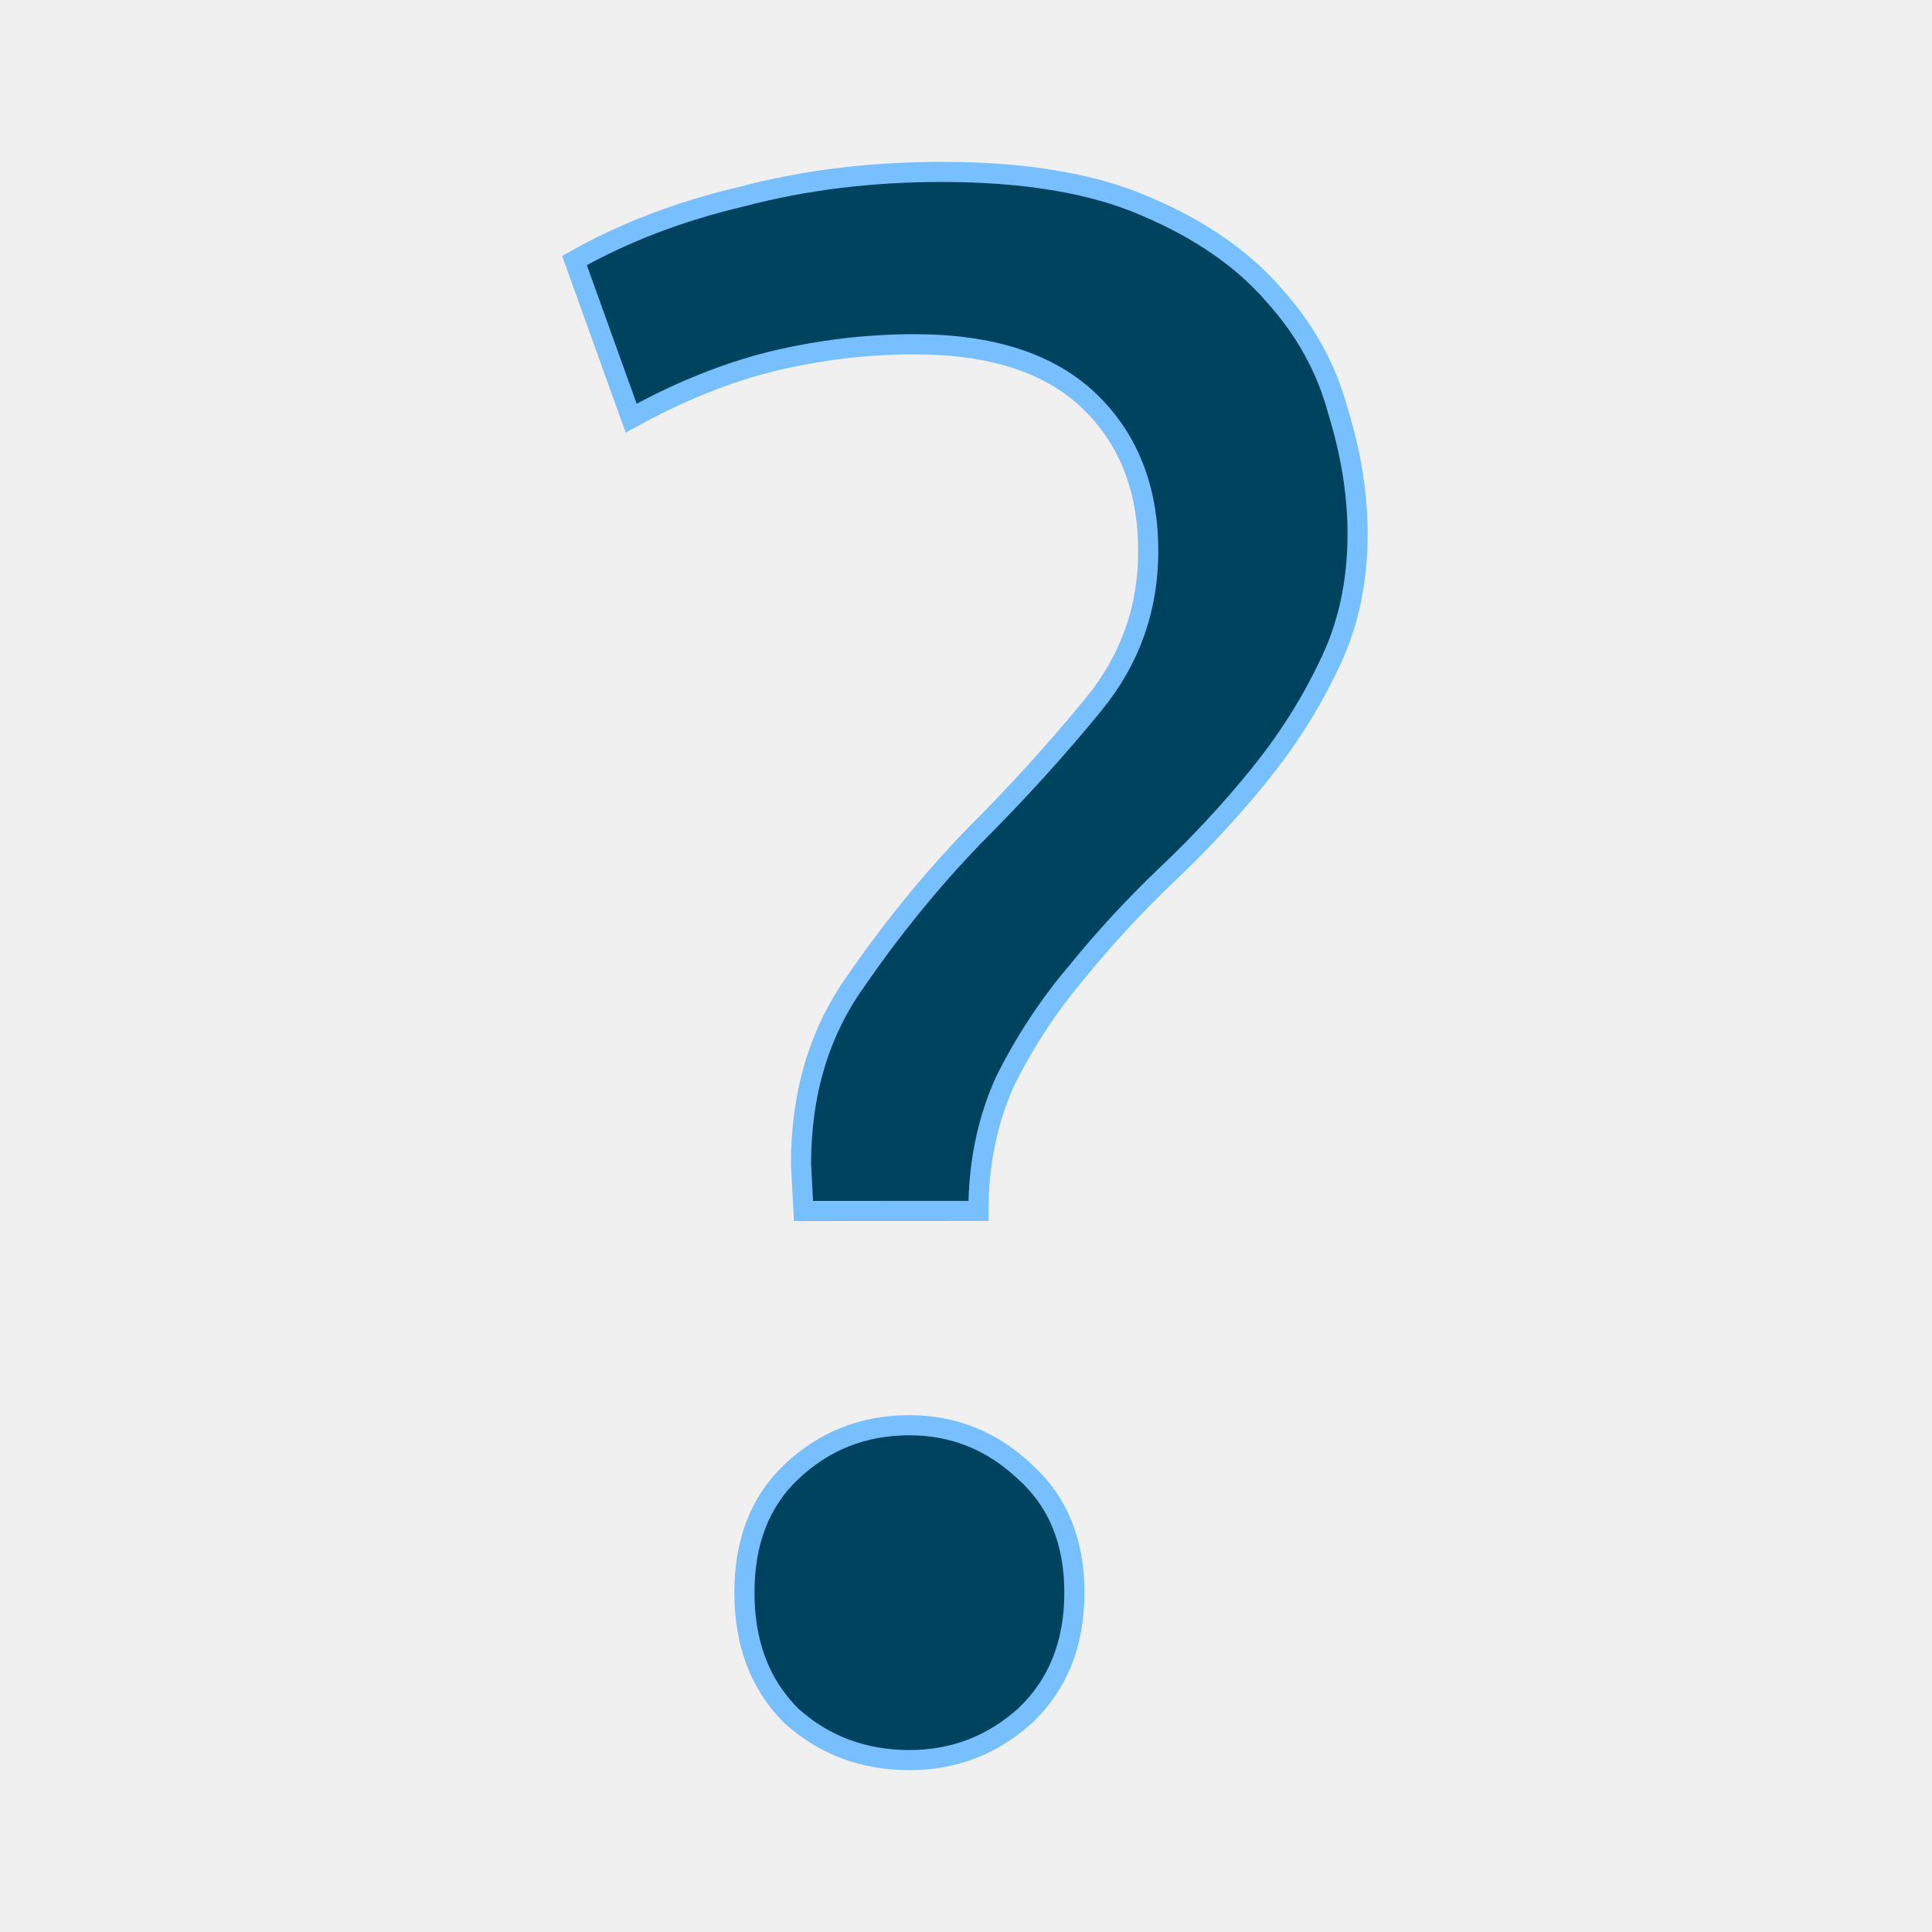
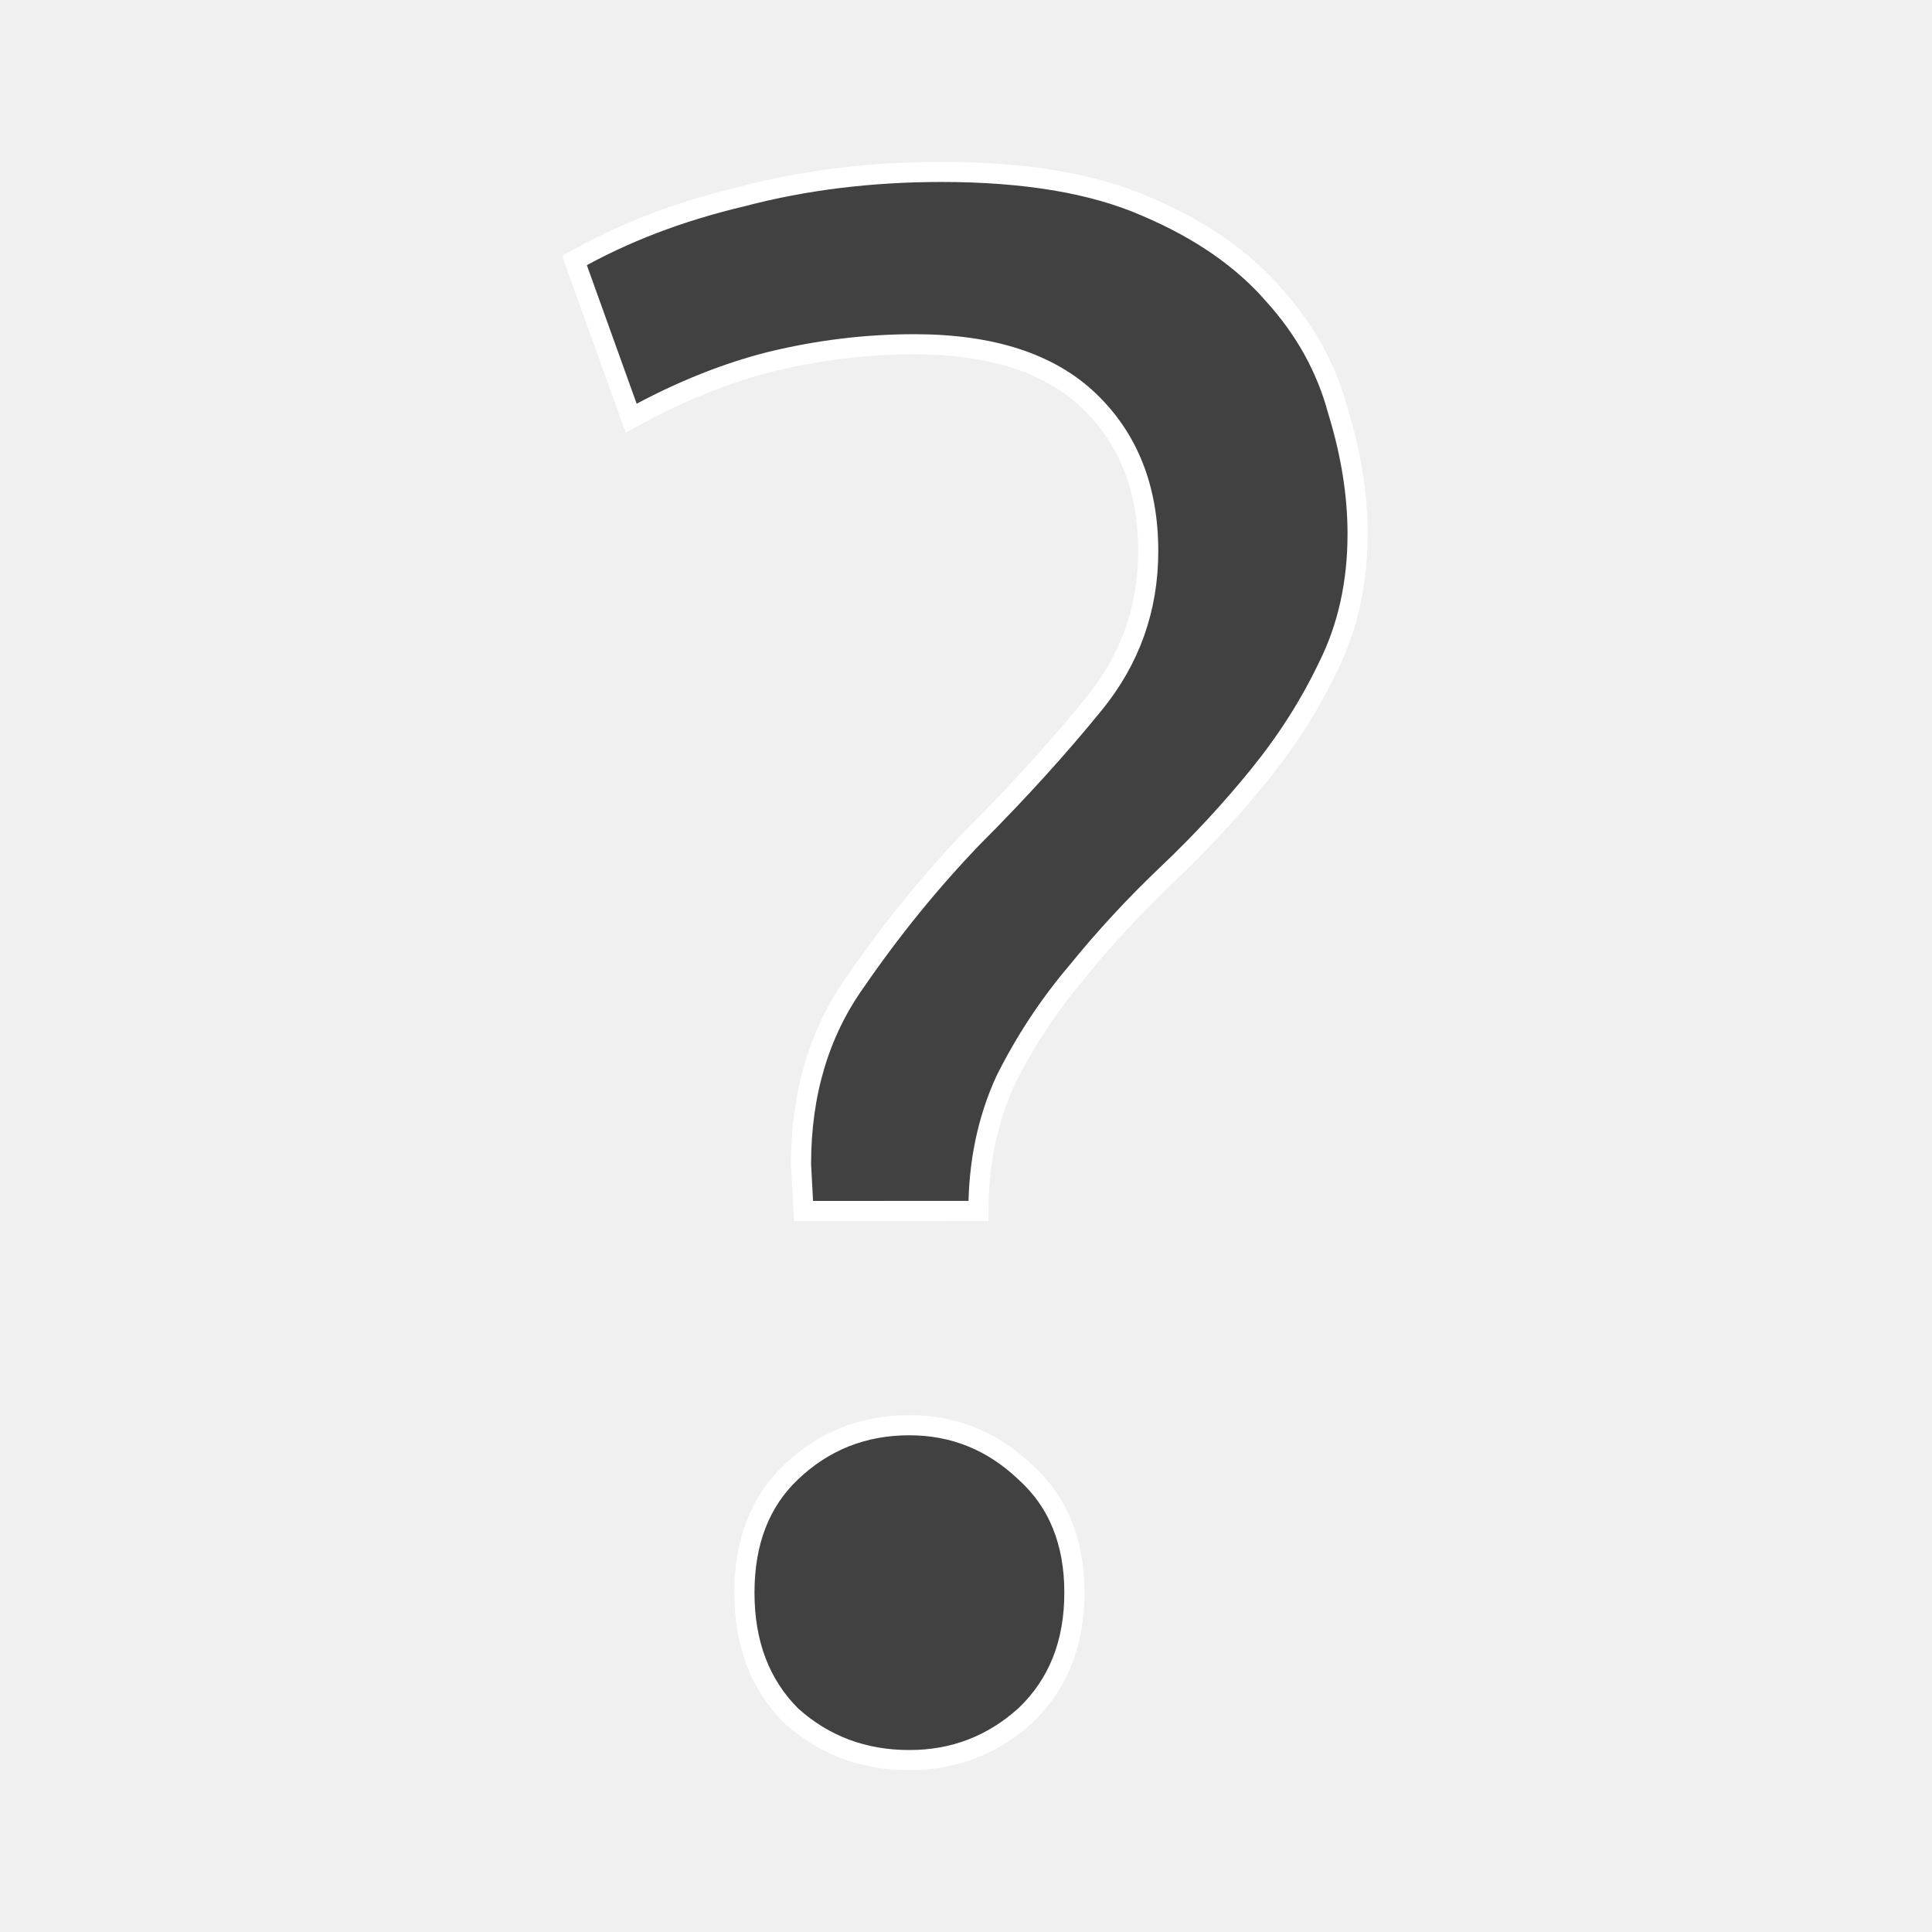
<svg xmlns="http://www.w3.org/2000/svg" width="24" height="24" viewBox="0 0 24 24" id="svg2" version="1.1">
  <defs id="defs4">
    <filter style="color-interpolation-filters:sRGB" id="filter3798">
      <feGaussianBlur id="feGaussianBlur3800" stdDeviation="5" result="result91" />
      <feComposite id="feComposite3802" in2="result91" in="SourceGraphic" operator="over" />
    </filter>
    <linearGradient id="linearGradient3759">
      <stop style="stop-color:#ffffff;stop-opacity:1;" offset="0" id="stop3761" />
      <stop style="stop-color:#ffffff;stop-opacity:0;" offset="1" id="stop3763" />
    </linearGradient>
    <filter style="color-interpolation-filters:sRGB" id="filter4192">
      <feGaussianBlur id="feGaussianBlur4194" stdDeviation="5" result="result91" />
      <feComposite id="feComposite4196" in2="result91" in="SourceGraphic" operator="over" />
    </filter>
    <filter style="color-interpolation-filters:sRGB" id="filter3798-5">
      <feGaussianBlur id="feGaussianBlur3800-8" stdDeviation="5" result="result91" />
      <feComposite id="feComposite3802-8" in2="result91" in="SourceGraphic" operator="over" />
    </filter>
    <filter style="color-interpolation-filters:sRGB" id="filter3798-5-2">
      <feGaussianBlur id="feGaussianBlur3800-8-4" stdDeviation="5" result="result91" />
      <feComposite id="feComposite3802-8-9" in2="result91" in="SourceGraphic" operator="over" />
    </filter>
  </defs>
  <g id="layer1" transform="translate(-240.2405,-784.6365)" style="display:inline">
    <g id="g4196" transform="matrix(0.05309377,0,0,0.05309377,232.3852,757.8287)">
      <path id="LGRIP" d="m 390.633,648.816 c -11.79,-4.487 -85.692,-15.798 -102.138,-17.144 -17.907,8.568 -28.074,22.583 -29.827,42.52 l 0.635,47.597 c -0.559,14.598 4.674,40.284 23.798,44.741 l 116.136,-13.327 c 12.126,-5.502 10.145,-8.915 6.346,-12.058 -10.815,-8.852 -23.79,-28.699 -23.164,-39.347 0.503,-14.433 1.575,-25.116 19.696,-38.587 4.019,-2.301 -1.131,-9.937 -11.482,-14.394 z" style="opacity:0;fill:#000000;fill-opacity:0.137;fill-rule:evenodd;stroke:#000000;stroke-width:7.108px;stroke-linecap:butt;stroke-linejoin:miter;stroke-opacity:0.286" />
      <path id="RGRIP" d="m 504.506,648.816 c 11.79,-4.487 85.692,-15.798 102.138,-17.144 17.907,8.568 28.074,22.583 29.827,42.52 l -0.635,47.597 c 0.559,14.598 -4.674,40.284 -23.798,44.741 L 495.903,753.202 c -12.126,-5.502 -10.145,-8.915 -6.346,-12.058 10.815,-8.852 23.79,-28.699 23.164,-39.347 -0.503,-14.433 -1.575,-25.116 -19.696,-38.587 -4.019,-2.301 1.131,-9.937 11.482,-14.394 z" style="opacity:0;fill:#000000;fill-opacity:0.137;fill-rule:evenodd;stroke:#000000;stroke-width:7.108px;stroke-linecap:butt;stroke-linejoin:miter;stroke-opacity:0.286" />
    </g>
-     <g aria-label="?" style="font-style:normal;font-variant:normal;font-weight:normal;font-stretch:normal;font-size:30.587px;line-height:125%;font-family:'Ubuntu Mono';-inkscape-font-specification:'Ubuntu Mono';letter-spacing:0px;word-spacing:0px;fill:#00435f;fill-opacity:1;stroke:#77bfff;stroke-width:0.25;stroke-linecap:butt;stroke-linejoin:miter;stroke-miterlimit:4;stroke-dasharray:none;stroke-opacity:1" id="text4504">
-       <path d="m 250.222,799.68 -0.031,-0.581 q 0,-1.315 0.673,-2.263 0.673,-0.979 1.468,-1.805 0.826,-0.826 1.499,-1.652 0.673,-0.826 0.673,-1.896 0,-1.162 -0.734,-1.866 -0.734,-0.704 -2.172,-0.704 -0.887,0 -1.774,0.214 -0.856,0.214 -1.743,0.704 l -0.704,-1.958 q 0.918,-0.52 2.08,-0.795 1.162,-0.306 2.478,-0.306 1.56,0 2.539,0.428 1.009,0.428 1.591,1.101 0.581,0.642 0.795,1.438 0.245,0.795 0.245,1.529 0,0.918 -0.367,1.652 -0.336,0.704 -0.856,1.346 -0.52,0.642 -1.132,1.223 -0.612,0.581 -1.132,1.223 -0.52,0.612 -0.887,1.346 -0.336,0.734 -0.336,1.621 z m 1.315,6.821 q -0.856,0 -1.468,-0.551 -0.581,-0.581 -0.581,-1.529 0,-0.948 0.581,-1.499 0.612,-0.581 1.468,-0.581 0.826,0 1.438,0.581 0.612,0.551 0.612,1.499 0,0.948 -0.612,1.529 -0.612,0.551 -1.438,0.551 z" style="fill:#00435f;fill-opacity:1;stroke-width:0.25;stroke-miterlimit:4;stroke-dasharray:none;stroke:#77bfff;stroke-opacity:1" id="path4506" />
+     <g aria-label="?" style="font-style:normal;font-variant:normal;font-weight:normal;font-stretch:normal;font-size:30.587px;line-height:125%;font-family:'Ubuntu Mono';-inkscape-font-specification:'Ubuntu Mono';letter-spacing:0px;word-spacing:0px;fill:#414141;fill-opacity:1;stroke:#ffffff;stroke-width:0.25;stroke-linecap:butt;stroke-linejoin:miter;stroke-miterlimit:4;stroke-dasharray:none;stroke-opacity:1" id="text4504">
+       <path d="m 250.222,799.68 -0.031,-0.581 q 0,-1.315 0.673,-2.263 0.673,-0.979 1.468,-1.805 0.826,-0.826 1.499,-1.652 0.673,-0.826 0.673,-1.896 0,-1.162 -0.734,-1.866 -0.734,-0.704 -2.172,-0.704 -0.887,0 -1.774,0.214 -0.856,0.214 -1.743,0.704 l -0.704,-1.958 q 0.918,-0.52 2.08,-0.795 1.162,-0.306 2.478,-0.306 1.56,0 2.539,0.428 1.009,0.428 1.591,1.101 0.581,0.642 0.795,1.438 0.245,0.795 0.245,1.529 0,0.918 -0.367,1.652 -0.336,0.704 -0.856,1.346 -0.52,0.642 -1.132,1.223 -0.612,0.581 -1.132,1.223 -0.52,0.612 -0.887,1.346 -0.336,0.734 -0.336,1.621 z m 1.315,6.821 q -0.856,0 -1.468,-0.551 -0.581,-0.581 -0.581,-1.529 0,-0.948 0.581,-1.499 0.612,-0.581 1.468,-0.581 0.826,0 1.438,0.581 0.612,0.551 0.612,1.499 0,0.948 -0.612,1.529 -0.612,0.551 -1.438,0.551 z" style="fill:#414141;fill-opacity:1;stroke-width:0.25;stroke-miterlimit:4;stroke-dasharray:none;stroke:#ffffff;stroke-opacity:1" id="path4506" />
    </g>
  </g>
</svg>
